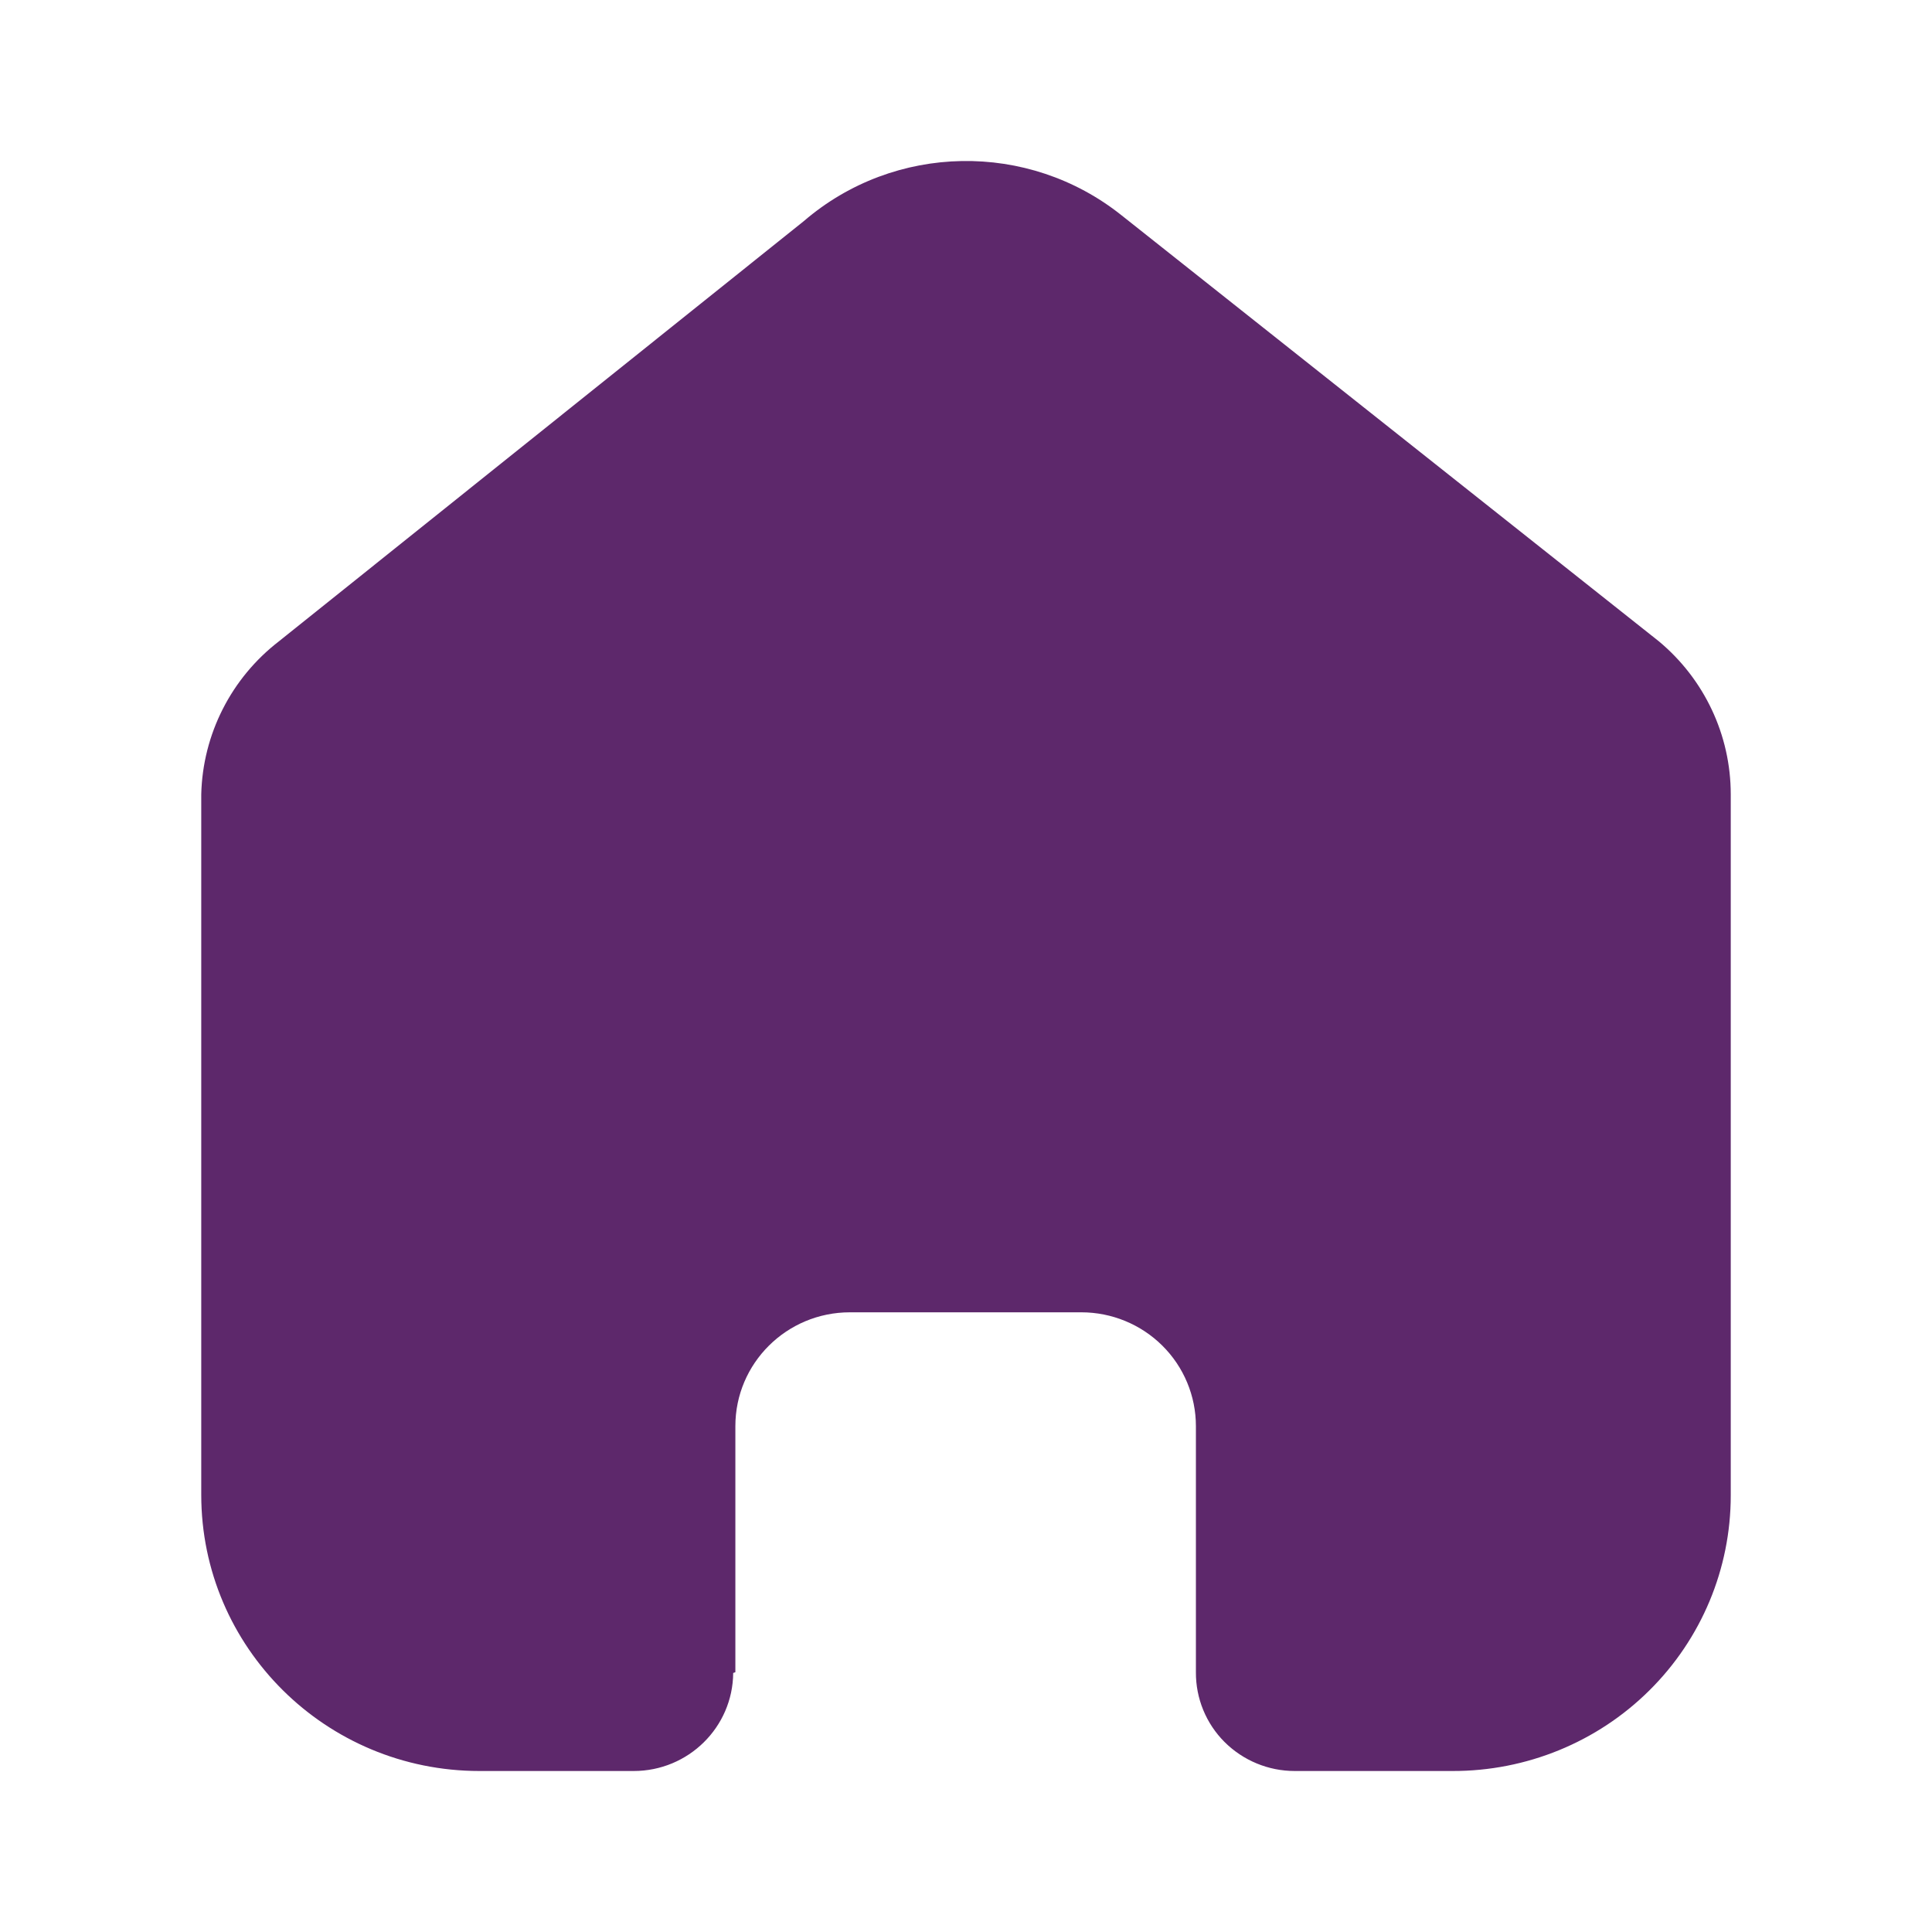
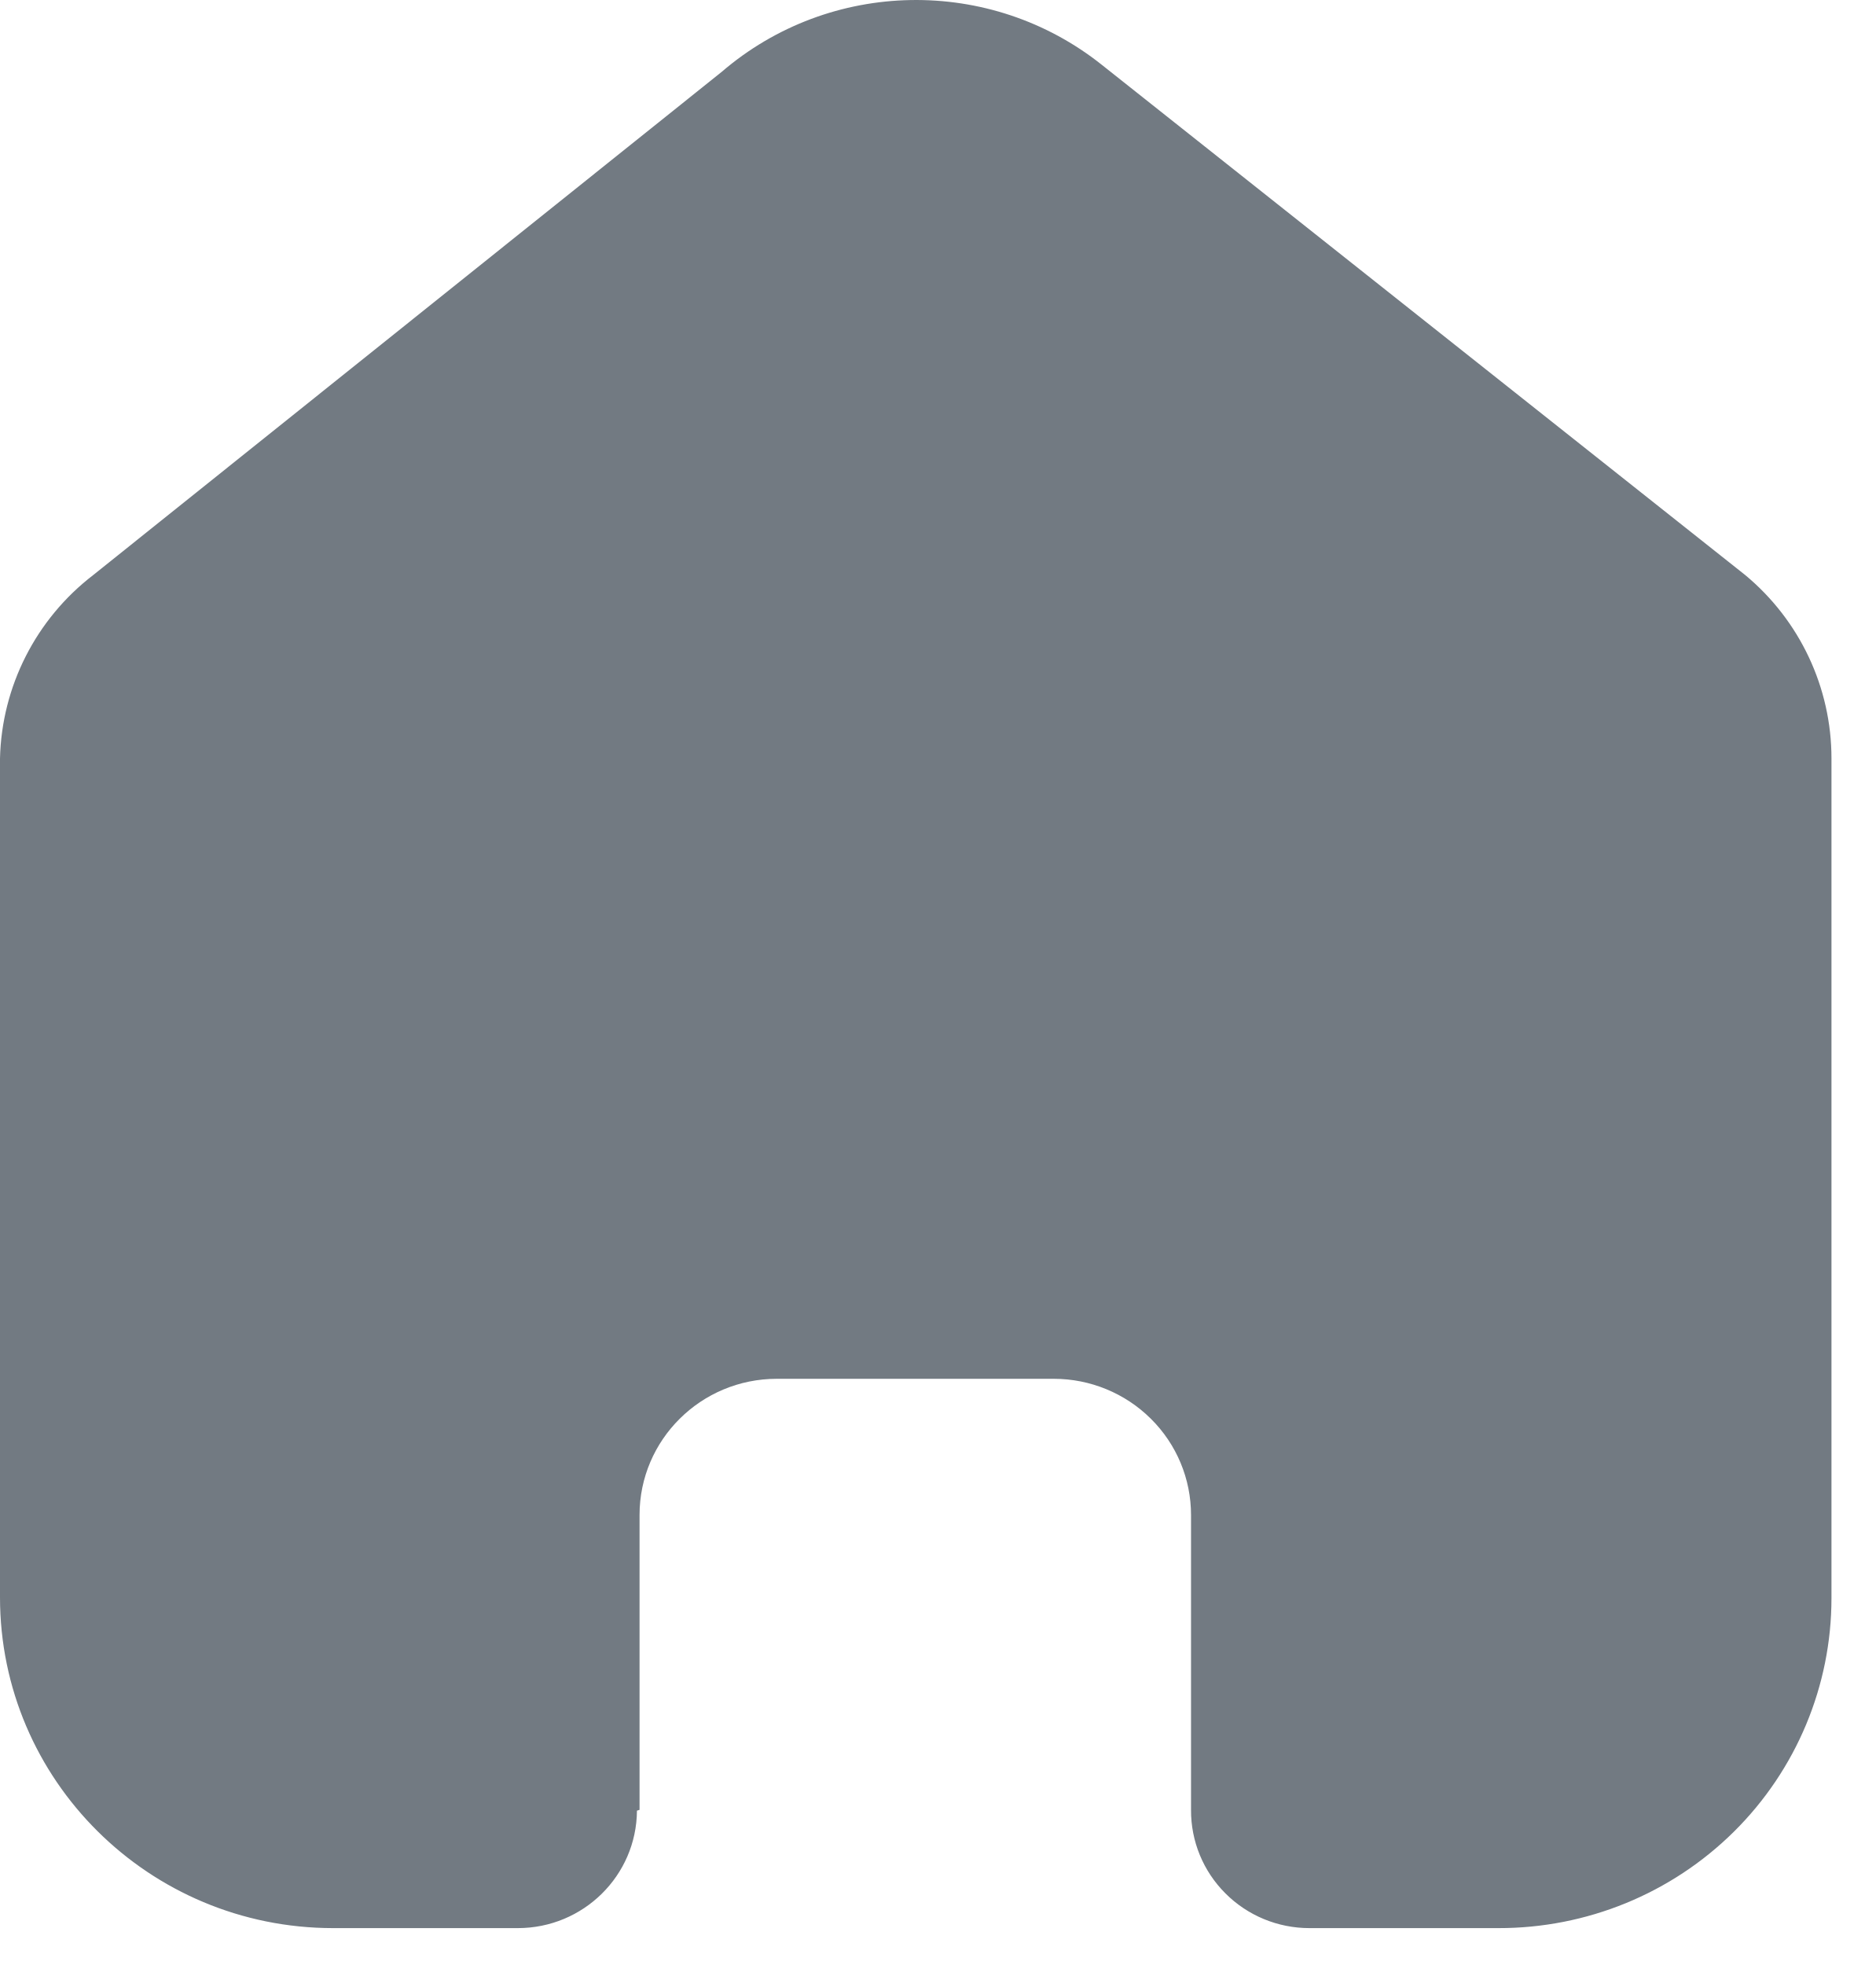
- <svg xmlns="http://www.w3.org/2000/svg" width="24" height="24" viewBox="0 0 24 24" fill="none">
-   <path d="M9.135 20.773V17.716C9.135 16.935 9.772 16.302 10.558 16.302H13.433C13.81 16.302 14.172 16.451 14.439 16.716C14.706 16.981 14.856 17.341 14.856 17.716V20.773C14.854 21.098 14.982 21.41 15.212 21.64C15.443 21.87 15.756 22 16.083 22H18.044C18.96 22.002 19.839 21.643 20.487 21.001C21.136 20.359 21.5 19.487 21.5 18.578V9.867C21.5 9.132 21.172 8.436 20.605 7.965L13.934 2.676C12.774 1.749 11.111 1.778 9.985 2.747L3.467 7.965C2.873 8.422 2.518 9.121 2.5 9.867V18.569C2.5 20.464 4.047 22 5.956 22H7.872C8.551 22 9.103 21.456 9.108 20.782L9.135 20.773Z" fill="#5D286B" />
+ <svg xmlns="http://www.w3.org/2000/svg" width="21" height="22" viewBox="0 0 21 22" fill="none">
+   <path d="M7.161 20.263V16.962C7.161 16.12 7.849 15.437 8.698 15.437H11.8C12.207 15.437 12.598 15.598 12.886 15.884C13.175 16.17 13.336 16.558 13.336 16.962V20.263C13.334 20.613 13.472 20.95 13.721 21.198C13.969 21.447 14.308 21.587 14.661 21.587H16.777C17.765 21.589 18.714 21.201 19.414 20.508C20.114 19.815 20.507 18.874 20.507 17.893V8.491C20.507 7.698 20.153 6.946 19.541 6.438L12.341 0.729C11.089 -0.271 9.294 -0.239 8.079 0.806L1.044 6.438C0.402 6.931 0.019 7.686 0 8.491V17.883C0 19.929 1.67 21.587 3.73 21.587H5.798C6.531 21.587 7.127 21 7.132 20.272L7.161 20.263Z" fill="#727A82" />
</svg>
